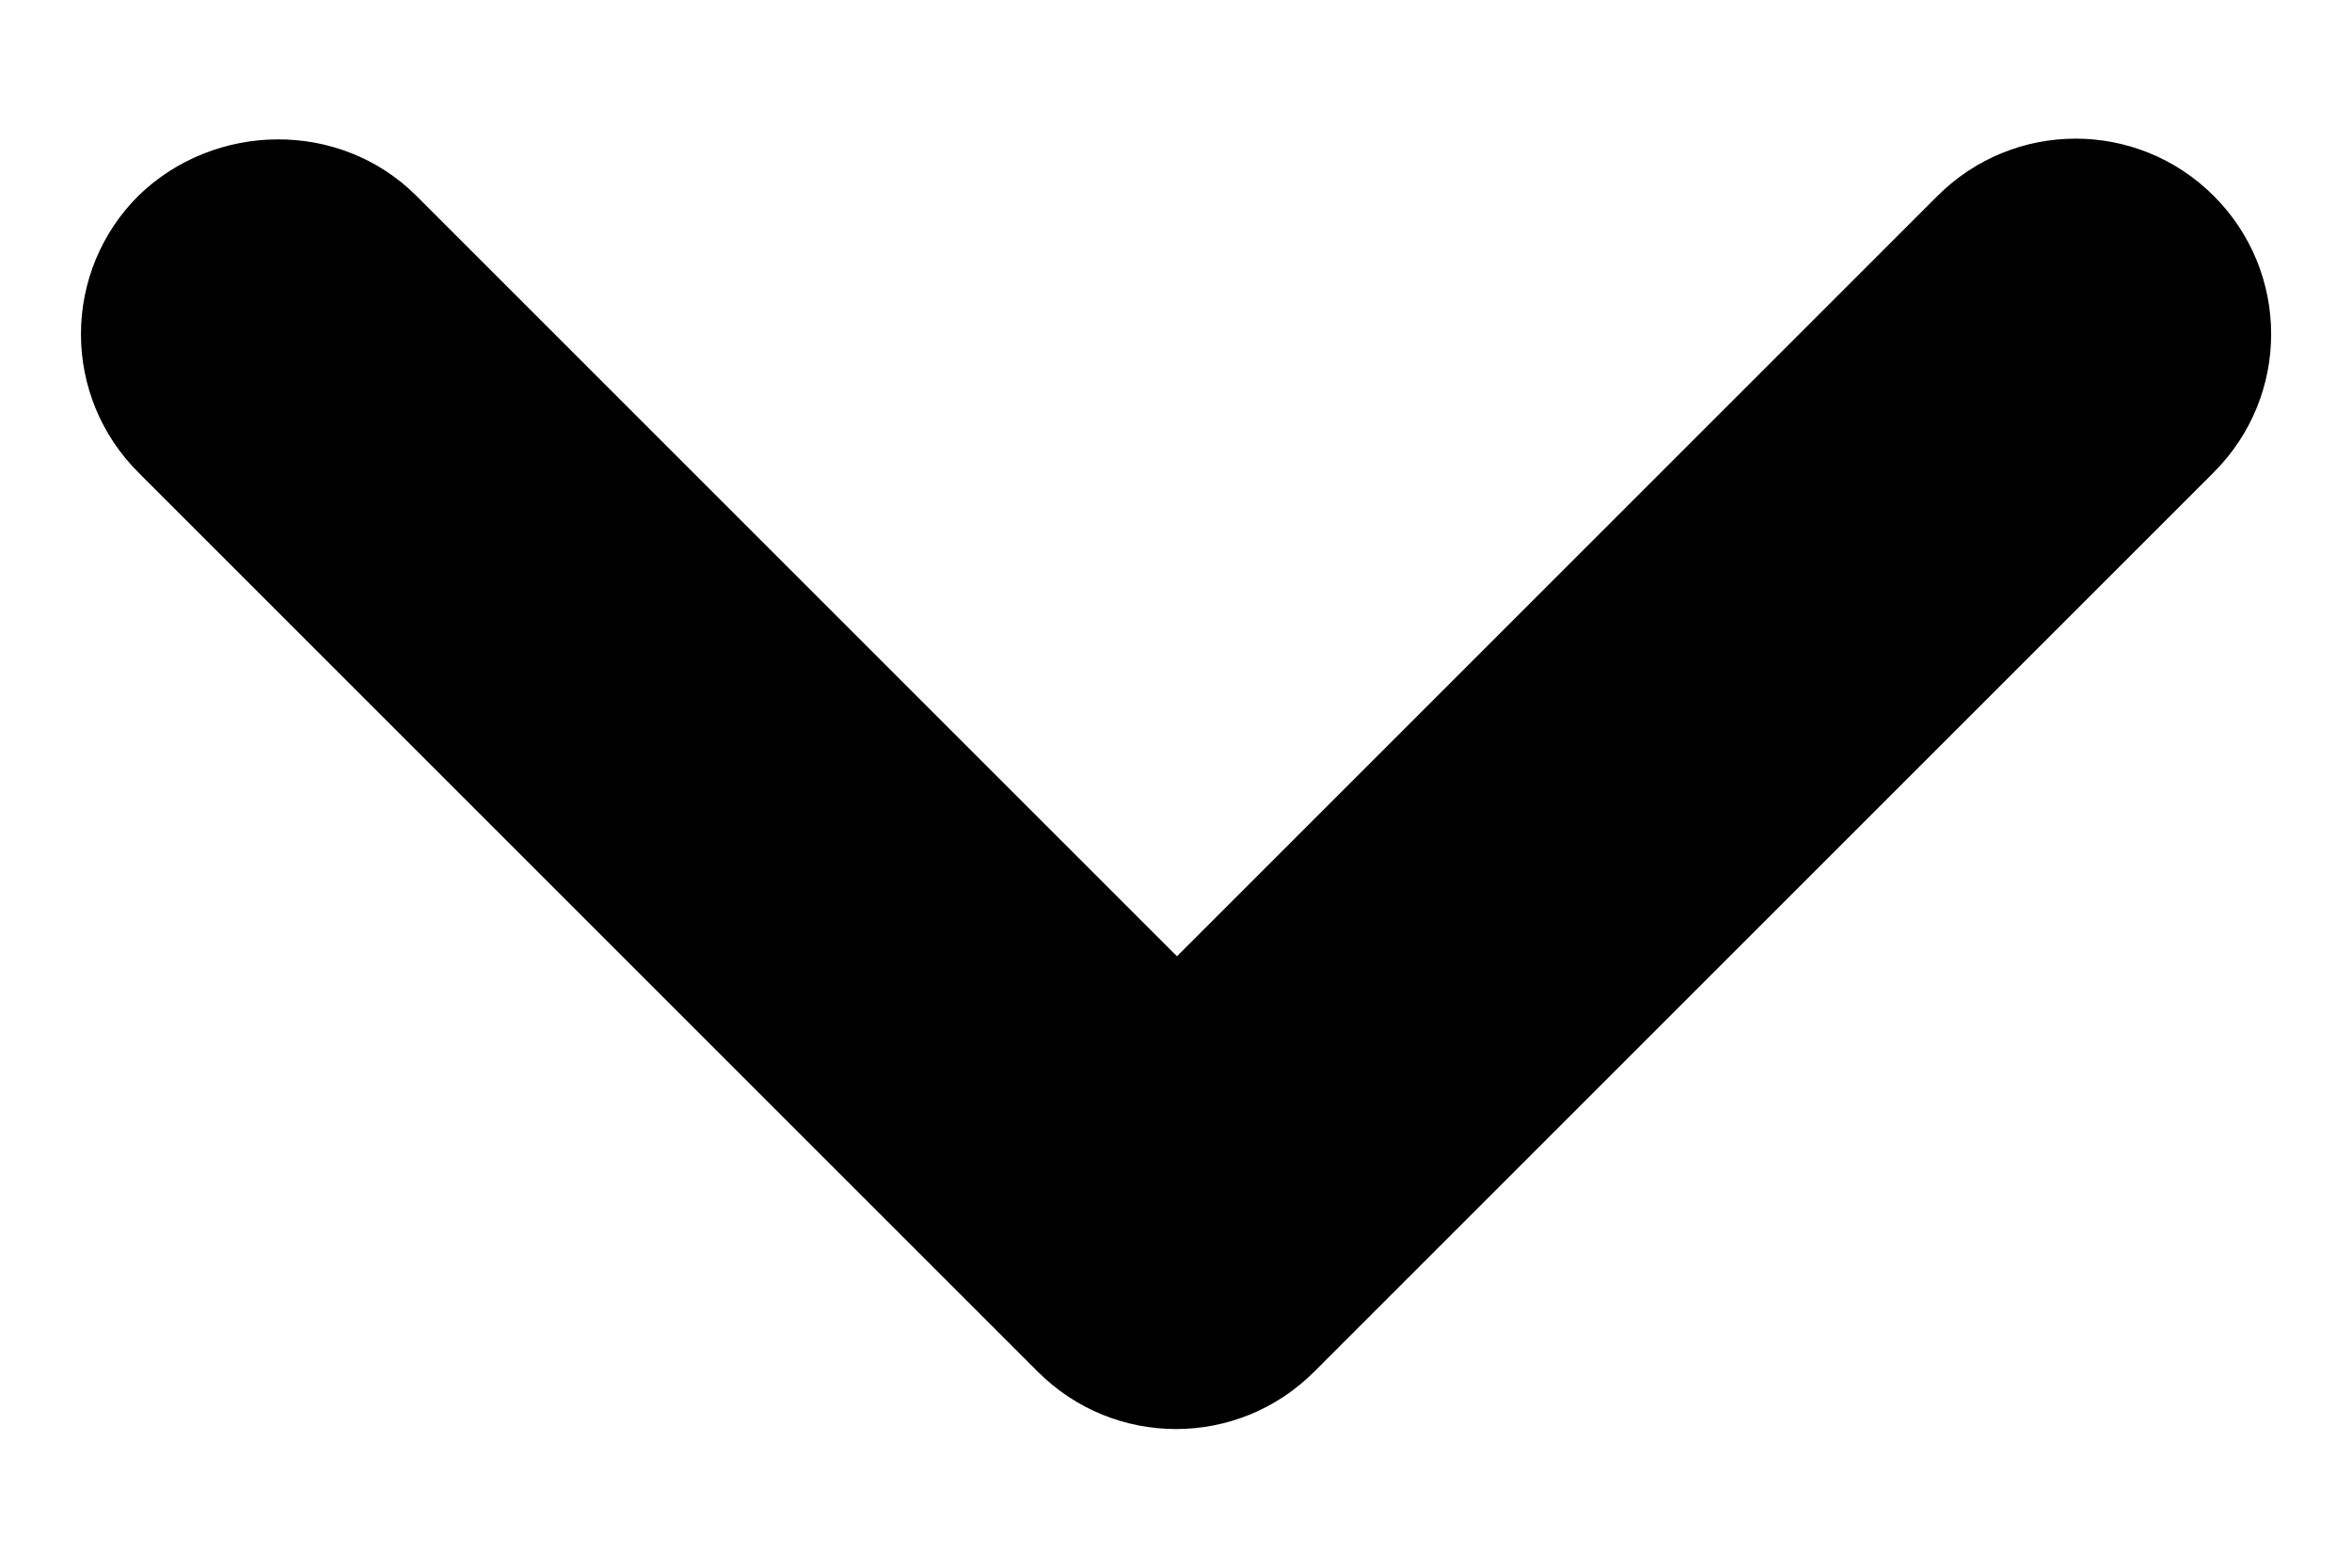
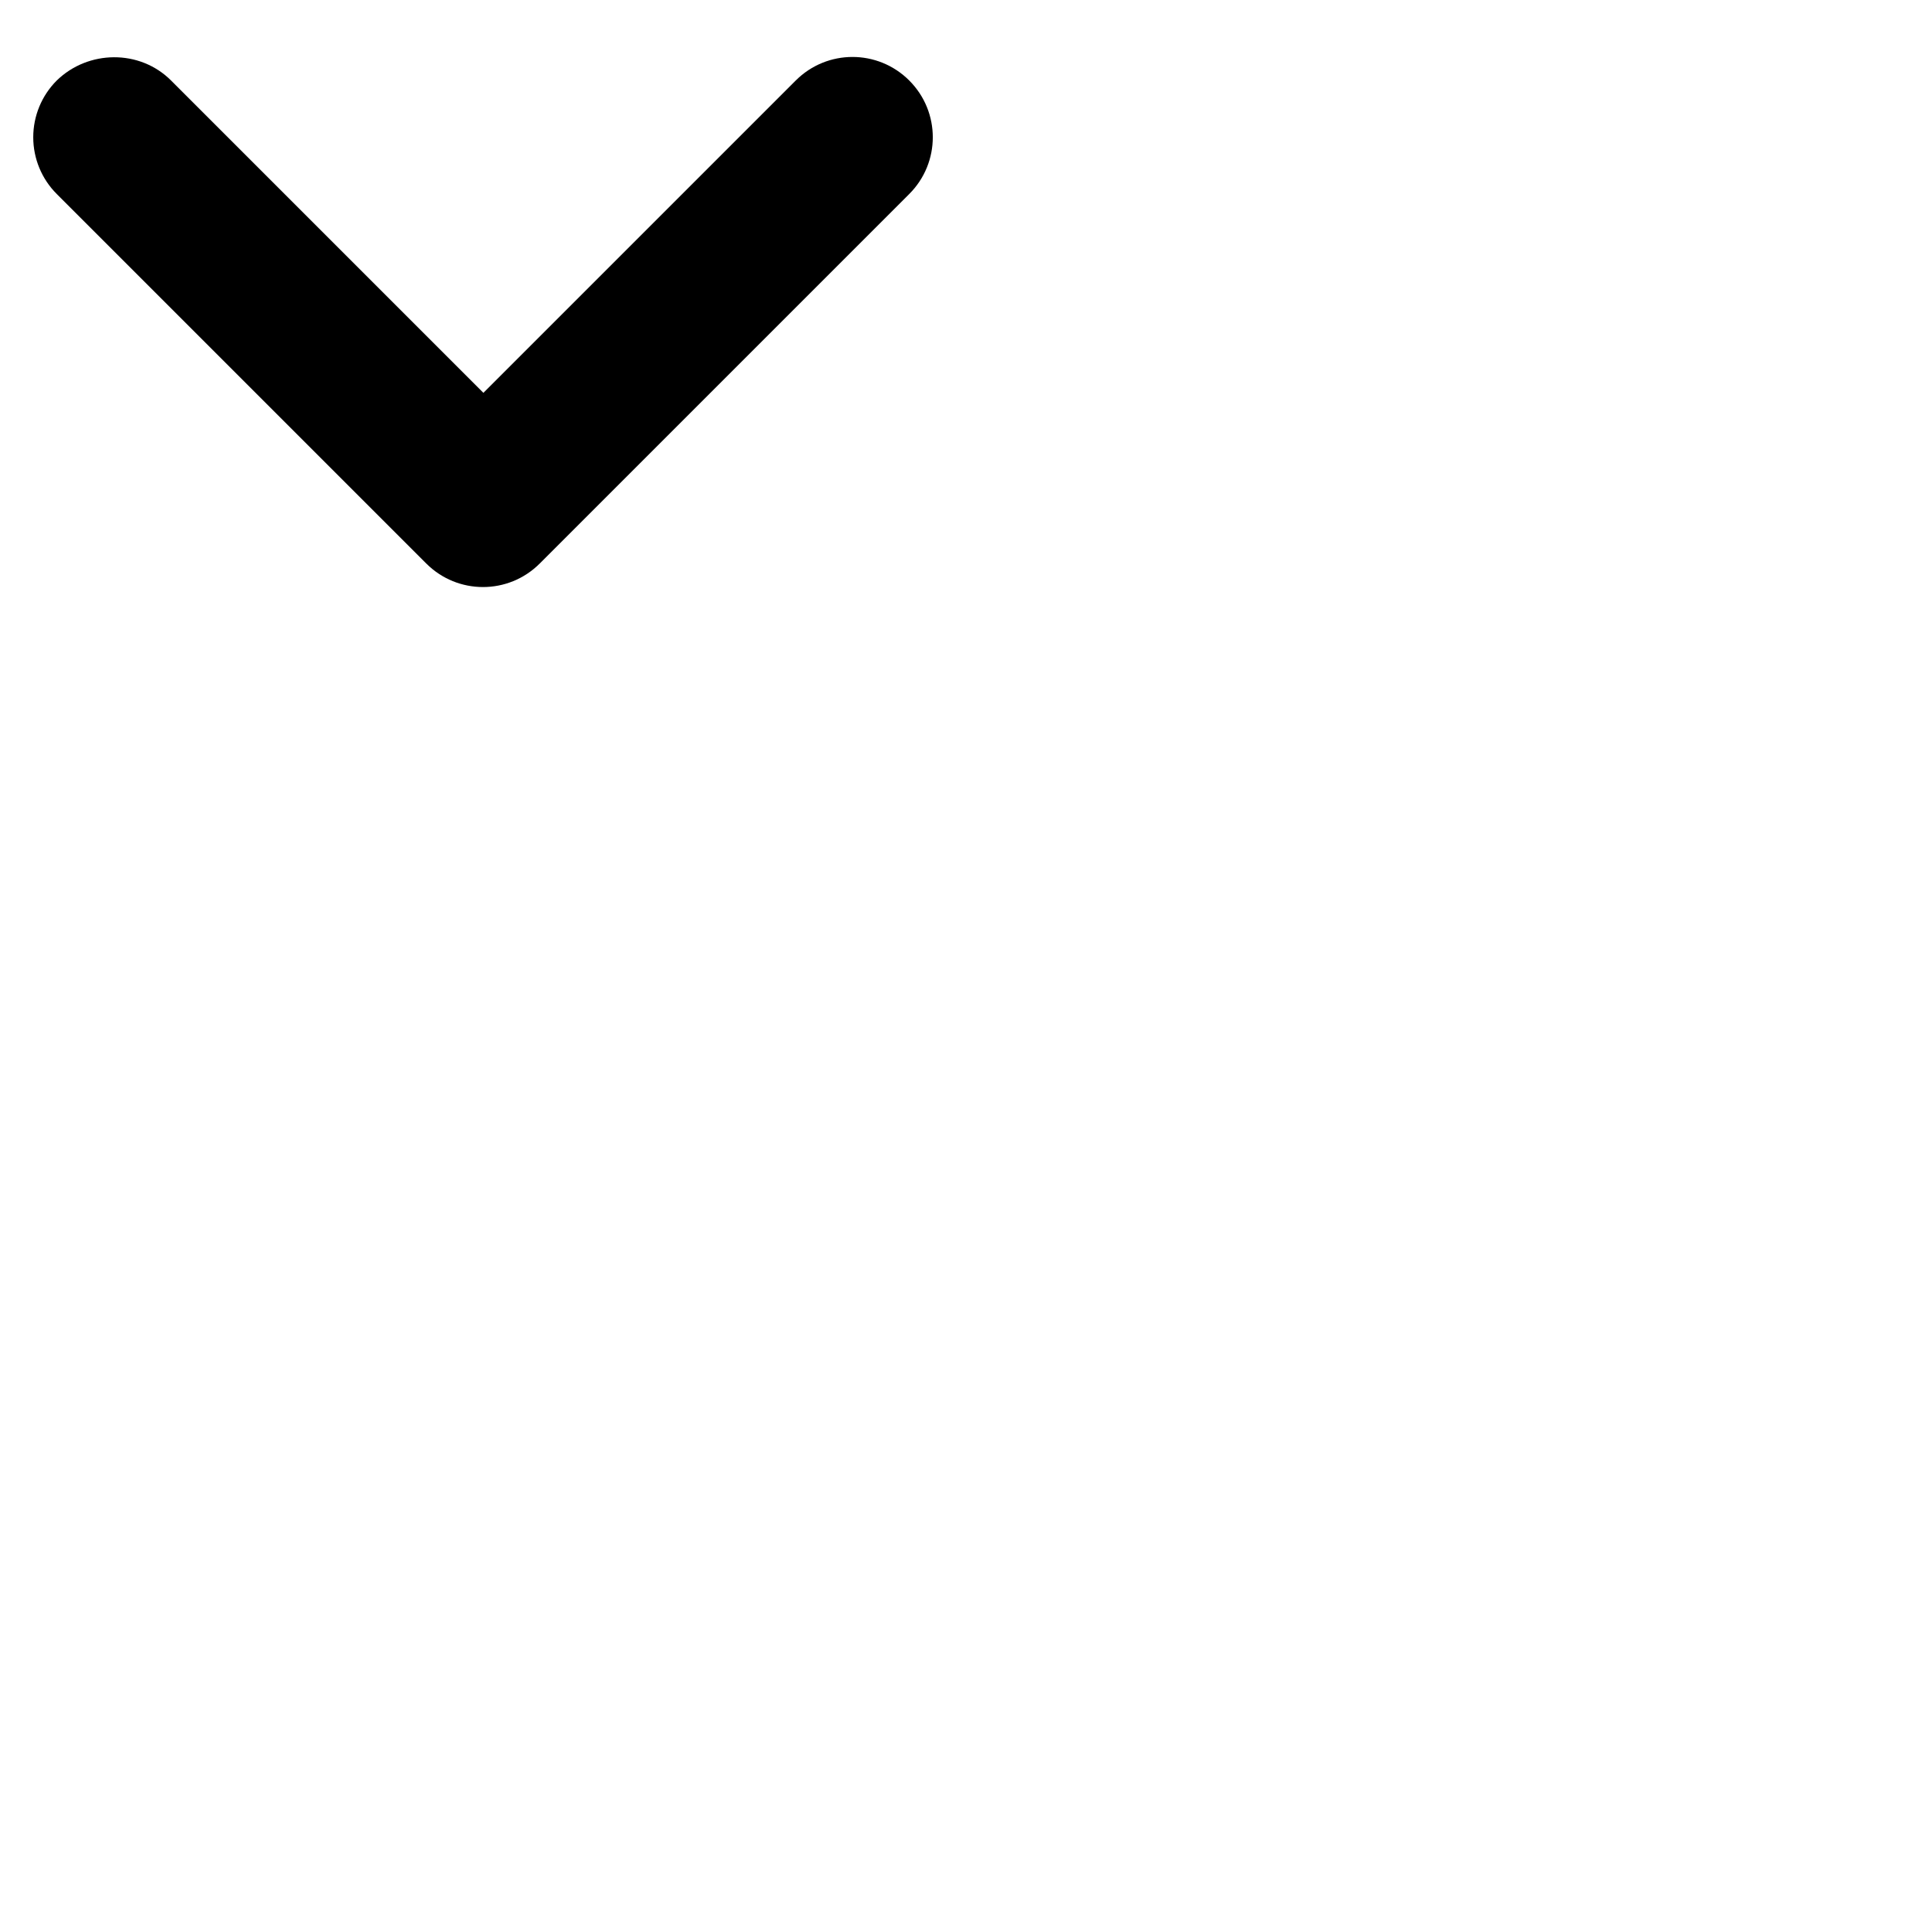
- <svg xmlns="http://www.w3.org/2000/svg" width="12" height="8" viewBox="0 0 12 8" fill="#000000">
+ <svg xmlns="http://www.w3.org/2000/svg" width="24" height="24" viewBox="0 0 24 24" fill="#000000">
  <path d="M2.125 1L6.005 4.88L9.885 1C10.275 0.61 10.905 0.61 11.295 1C11.685 1.39 11.685 2.02 11.295 2.41L6.705 7C6.315 7.39 5.685 7.39 5.295 7L0.705 2.41C0.518 2.223 0.413 1.97 0.413 1.705C0.413 1.44 0.518 1.187 0.705 1C1.095 0.62 1.735 0.61 2.125 1Z" />
</svg>
